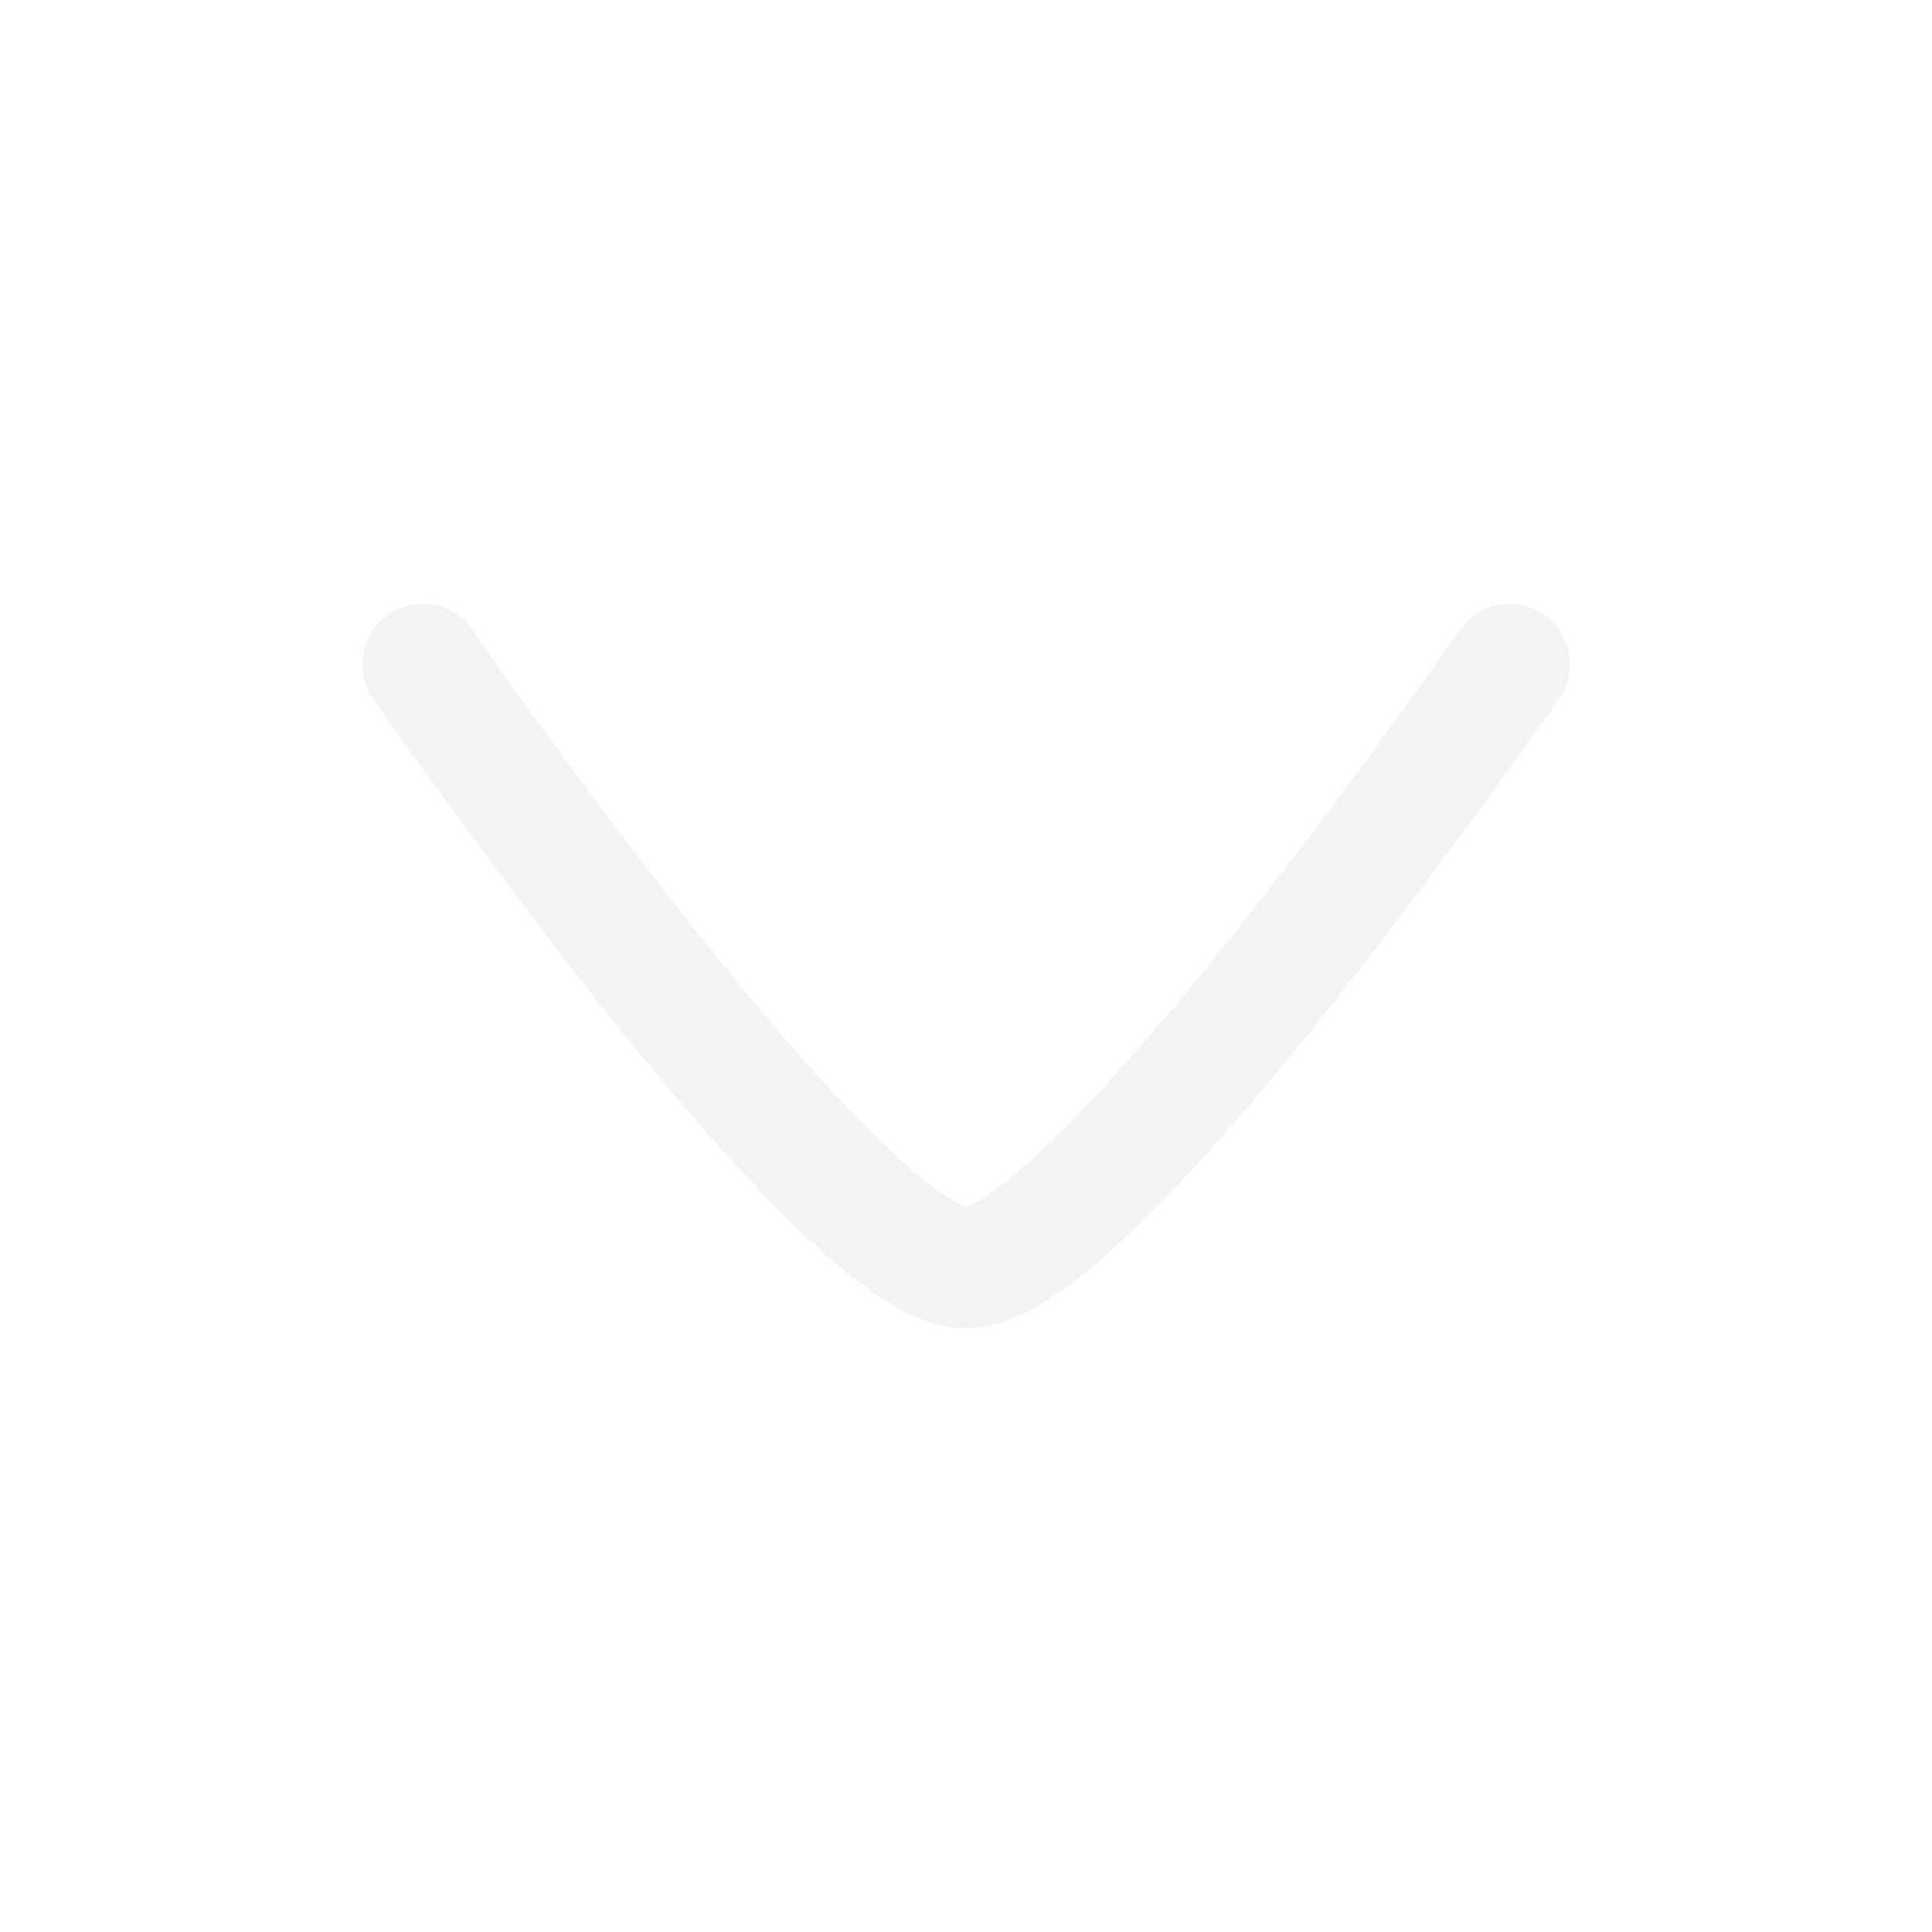
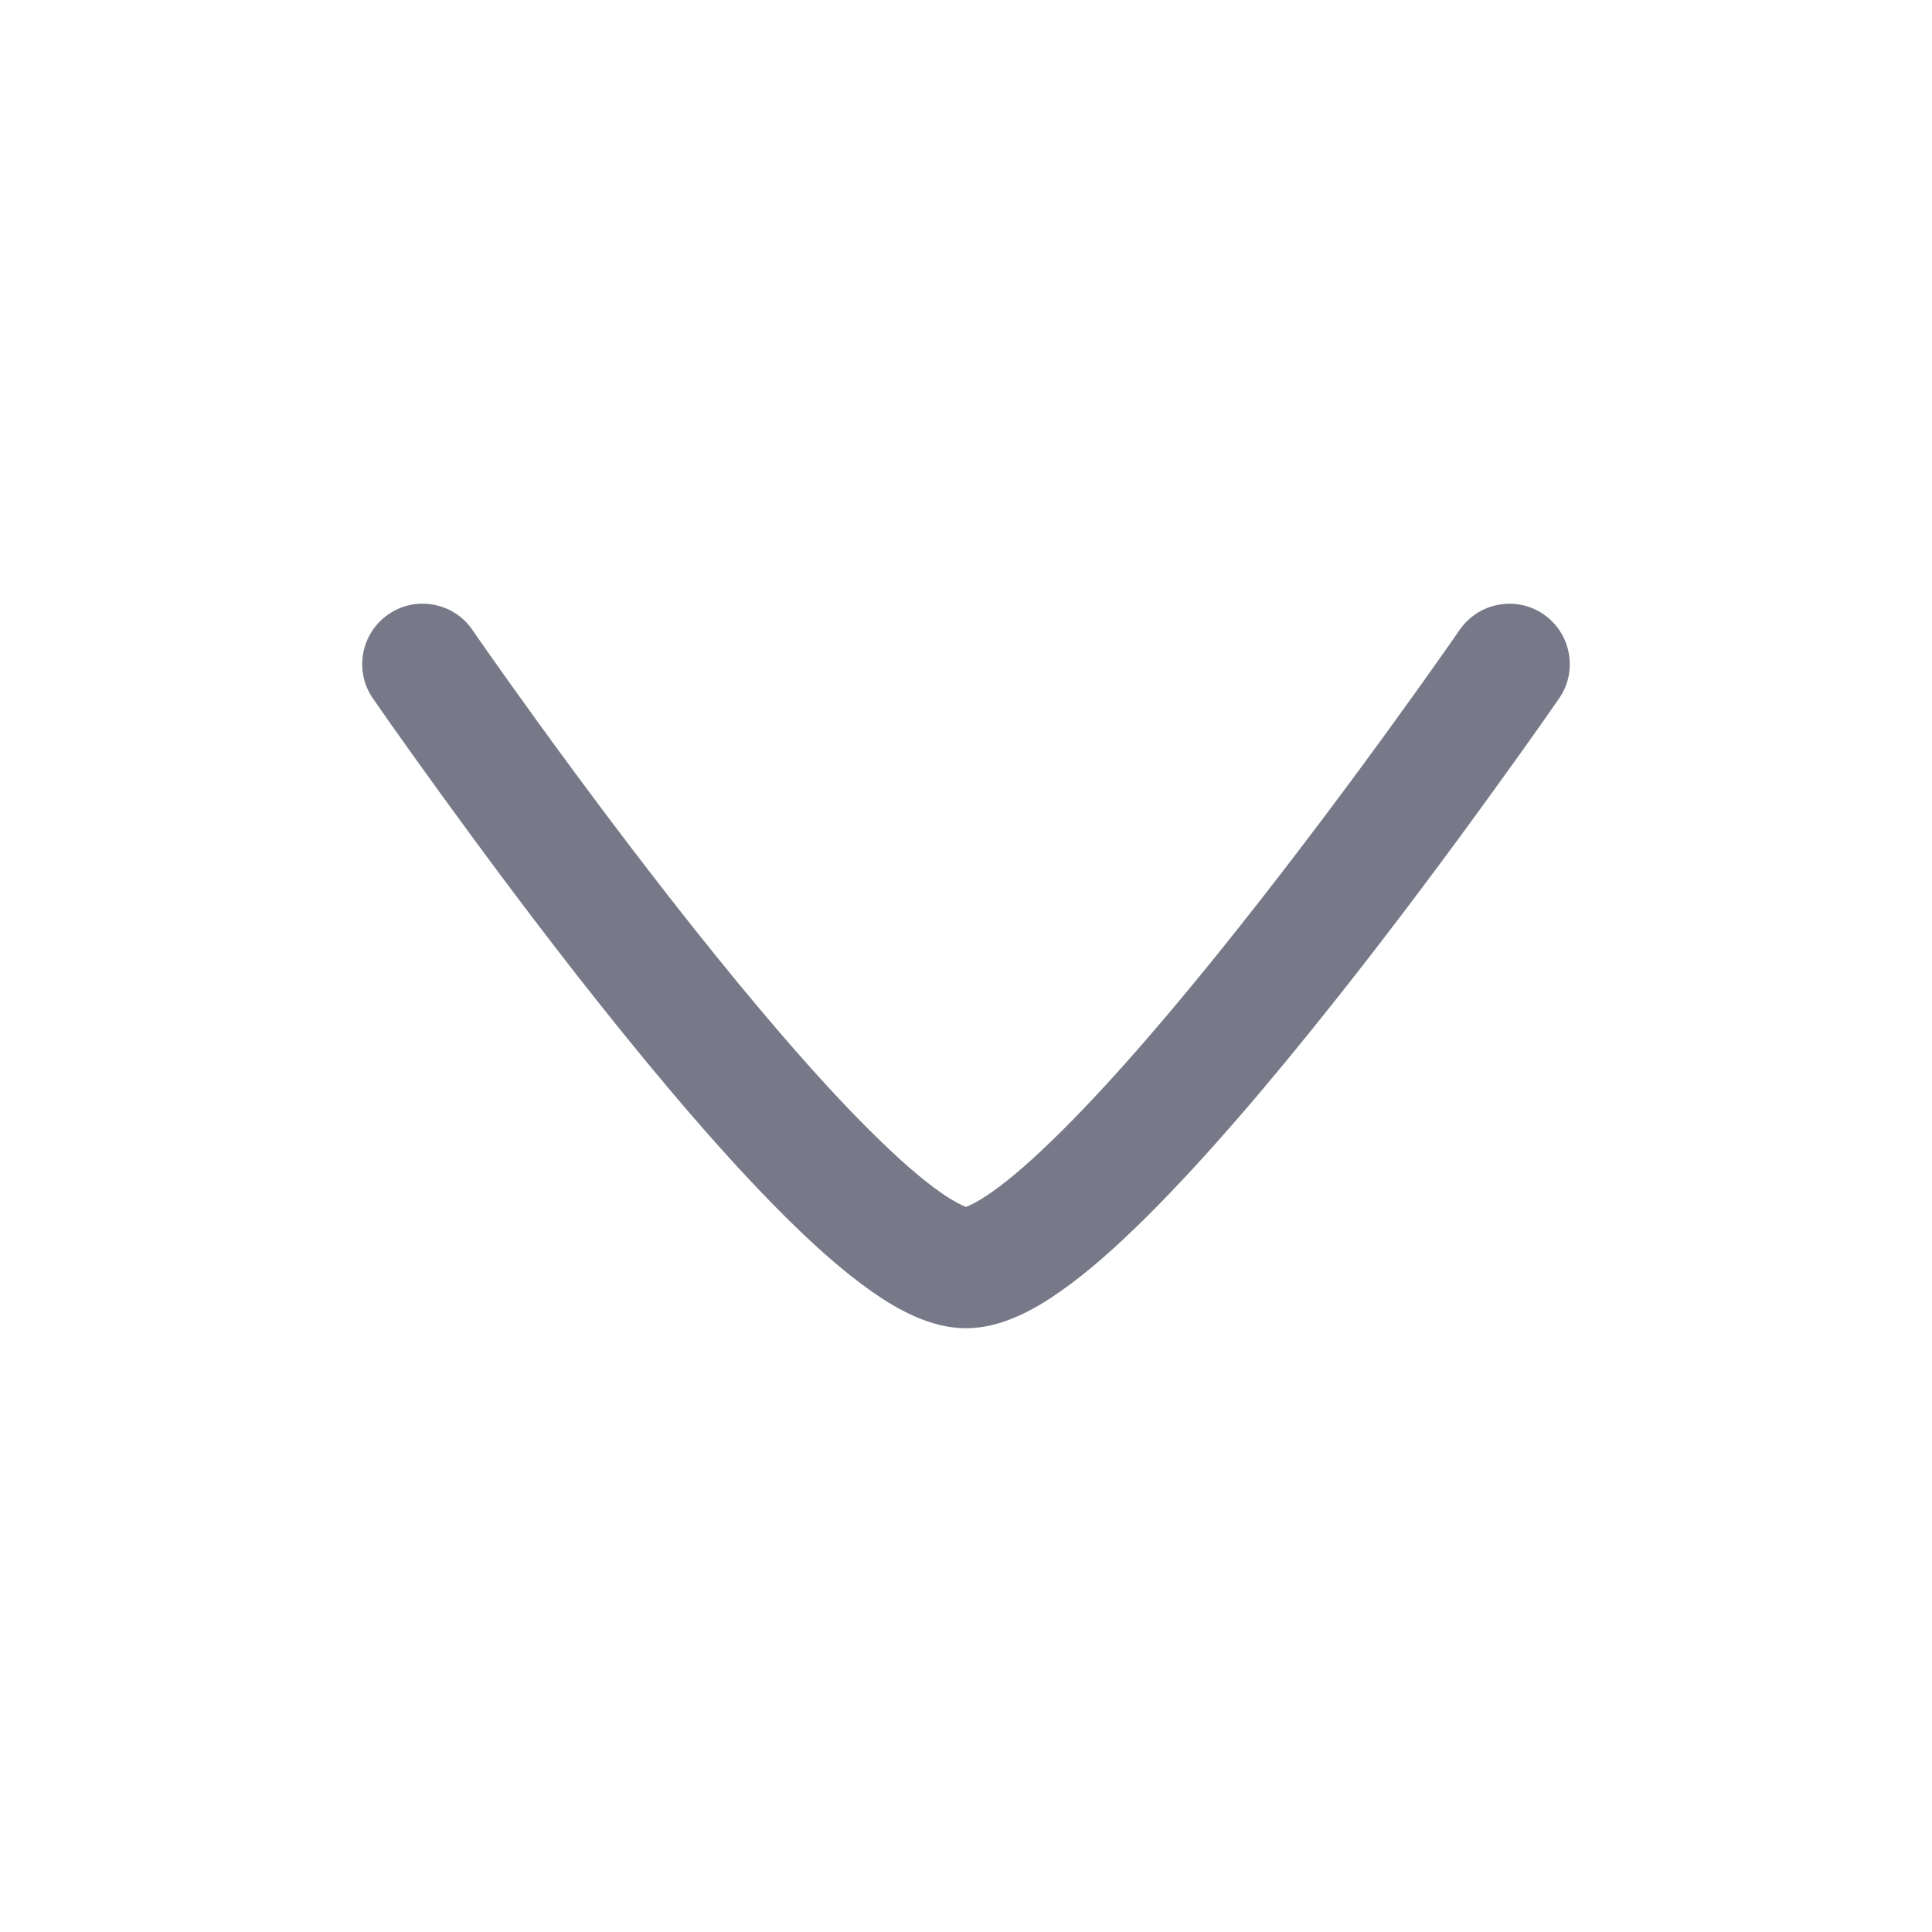
<svg xmlns="http://www.w3.org/2000/svg" width="16" height="16" viewBox="0 0 16 16" fill="none">
-   <path d="M12.088 5.217C12.245 4.989 12.557 4.931 12.784 5.088C13.011 5.245 13.069 5.557 12.912 5.784H12.911V5.785C12.911 5.786 12.91 5.787 12.909 5.788C12.908 5.791 12.905 5.794 12.901 5.799C12.895 5.809 12.884 5.823 12.871 5.842C12.845 5.879 12.807 5.934 12.759 6.003C12.662 6.141 12.521 6.338 12.35 6.574C12.008 7.047 11.54 7.679 11.037 8.311C10.536 8.942 9.992 9.584 9.5 10.073C9.255 10.317 9.012 10.534 8.783 10.694C8.577 10.839 8.298 11 8 11C7.703 11 7.423 10.839 7.217 10.694C6.989 10.534 6.745 10.317 6.5 10.073C6.008 9.584 5.464 8.942 4.963 8.311C4.46 7.679 3.993 7.047 3.65 6.574C3.479 6.338 3.339 6.141 3.241 6.003C3.193 5.934 3.155 5.879 3.129 5.842C3.116 5.823 3.105 5.809 3.099 5.799C3.095 5.794 3.093 5.791 3.091 5.788C3.09 5.787 3.089 5.786 3.089 5.785V5.784H3.088C2.931 5.557 2.989 5.245 3.216 5.088C3.443 4.931 3.755 4.988 3.912 5.216V5.217C3.913 5.217 3.913 5.219 3.914 5.22C3.916 5.222 3.918 5.225 3.921 5.229C3.927 5.239 3.937 5.252 3.949 5.27C3.974 5.306 4.011 5.359 4.059 5.427C4.154 5.562 4.292 5.756 4.46 5.988C4.797 6.453 5.256 7.071 5.746 7.688C6.239 8.308 6.754 8.916 7.205 9.364C7.431 9.589 7.629 9.763 7.791 9.876C7.91 9.959 7.977 9.986 8 9.995C8.023 9.986 8.09 9.959 8.209 9.876C8.371 9.763 8.569 9.589 8.795 9.364C9.246 8.916 9.762 8.308 10.254 7.688C10.744 7.071 11.203 6.453 11.54 5.988C11.708 5.756 11.846 5.562 11.941 5.427C11.989 5.359 12.026 5.306 12.051 5.27C12.063 5.252 12.073 5.239 12.079 5.229C12.082 5.225 12.085 5.222 12.086 5.22L12.088 5.217Z" fill="#F3F3F4" />
+   <path d="M12.088 5.217C12.245 4.989 12.557 4.931 12.784 5.088C13.011 5.245 13.069 5.557 12.912 5.784H12.911V5.785C12.911 5.786 12.91 5.787 12.909 5.788C12.908 5.791 12.905 5.794 12.901 5.799C12.895 5.809 12.884 5.823 12.871 5.842C12.845 5.879 12.807 5.934 12.759 6.003C12.662 6.141 12.521 6.338 12.35 6.574C12.008 7.047 11.54 7.679 11.037 8.311C10.536 8.942 9.992 9.584 9.5 10.073C9.255 10.317 9.012 10.534 8.783 10.694C8.577 10.839 8.298 11 8 11C7.703 11 7.423 10.839 7.217 10.694C6.989 10.534 6.745 10.317 6.5 10.073C6.008 9.584 5.464 8.942 4.963 8.311C4.46 7.679 3.993 7.047 3.65 6.574C3.479 6.338 3.339 6.141 3.241 6.003C3.193 5.934 3.155 5.879 3.129 5.842C3.116 5.823 3.105 5.809 3.099 5.799C3.095 5.794 3.093 5.791 3.091 5.788C3.09 5.787 3.089 5.786 3.089 5.785V5.784H3.088C2.931 5.557 2.989 5.245 3.216 5.088C3.443 4.931 3.755 4.988 3.912 5.216V5.217C3.913 5.217 3.913 5.219 3.914 5.22C3.916 5.222 3.918 5.225 3.921 5.229C3.927 5.239 3.937 5.252 3.949 5.27C3.974 5.306 4.011 5.359 4.059 5.427C4.154 5.562 4.292 5.756 4.46 5.988C4.797 6.453 5.256 7.071 5.746 7.688C6.239 8.308 6.754 8.916 7.205 9.364C7.431 9.589 7.629 9.763 7.791 9.876C7.91 9.959 7.977 9.986 8 9.995C8.023 9.986 8.09 9.959 8.209 9.876C8.371 9.763 8.569 9.589 8.795 9.364C9.246 8.916 9.762 8.308 10.254 7.688C10.744 7.071 11.203 6.453 11.54 5.988C11.708 5.756 11.846 5.562 11.941 5.427C11.989 5.359 12.026 5.306 12.051 5.27C12.063 5.252 12.073 5.239 12.079 5.229C12.082 5.225 12.085 5.222 12.086 5.22L12.088 5.217Z" fill="#787988" />
</svg>
